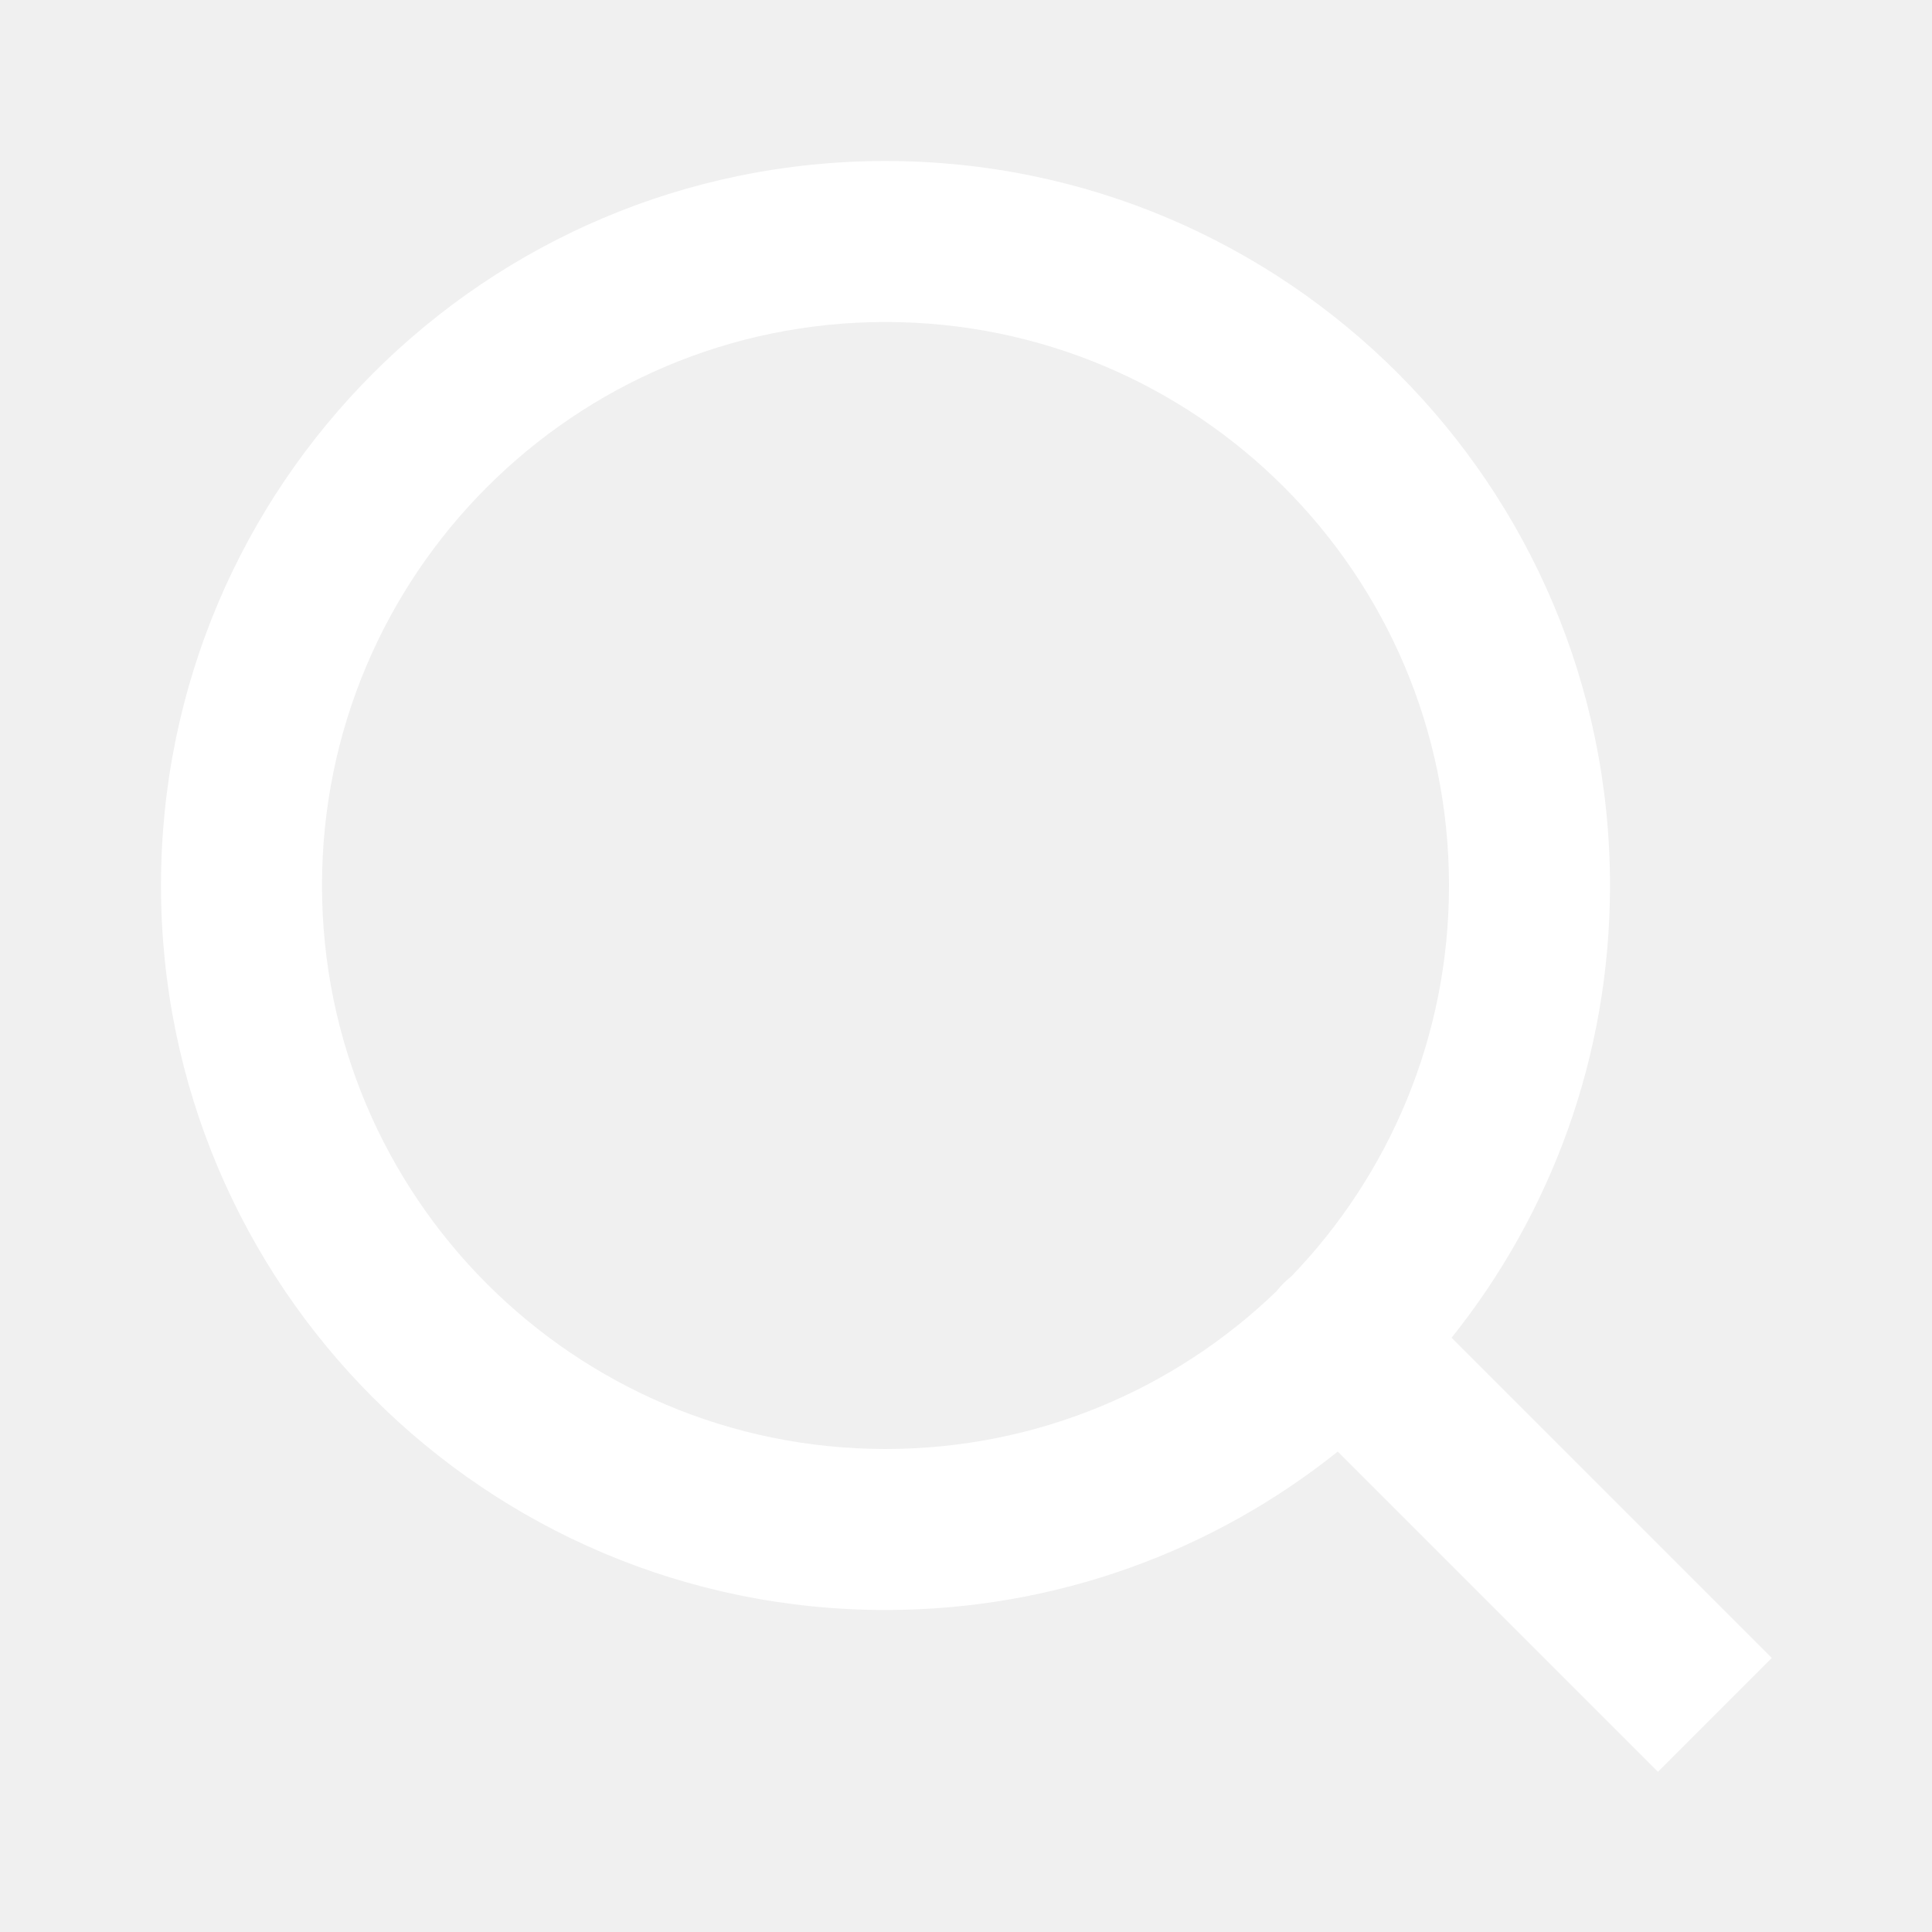
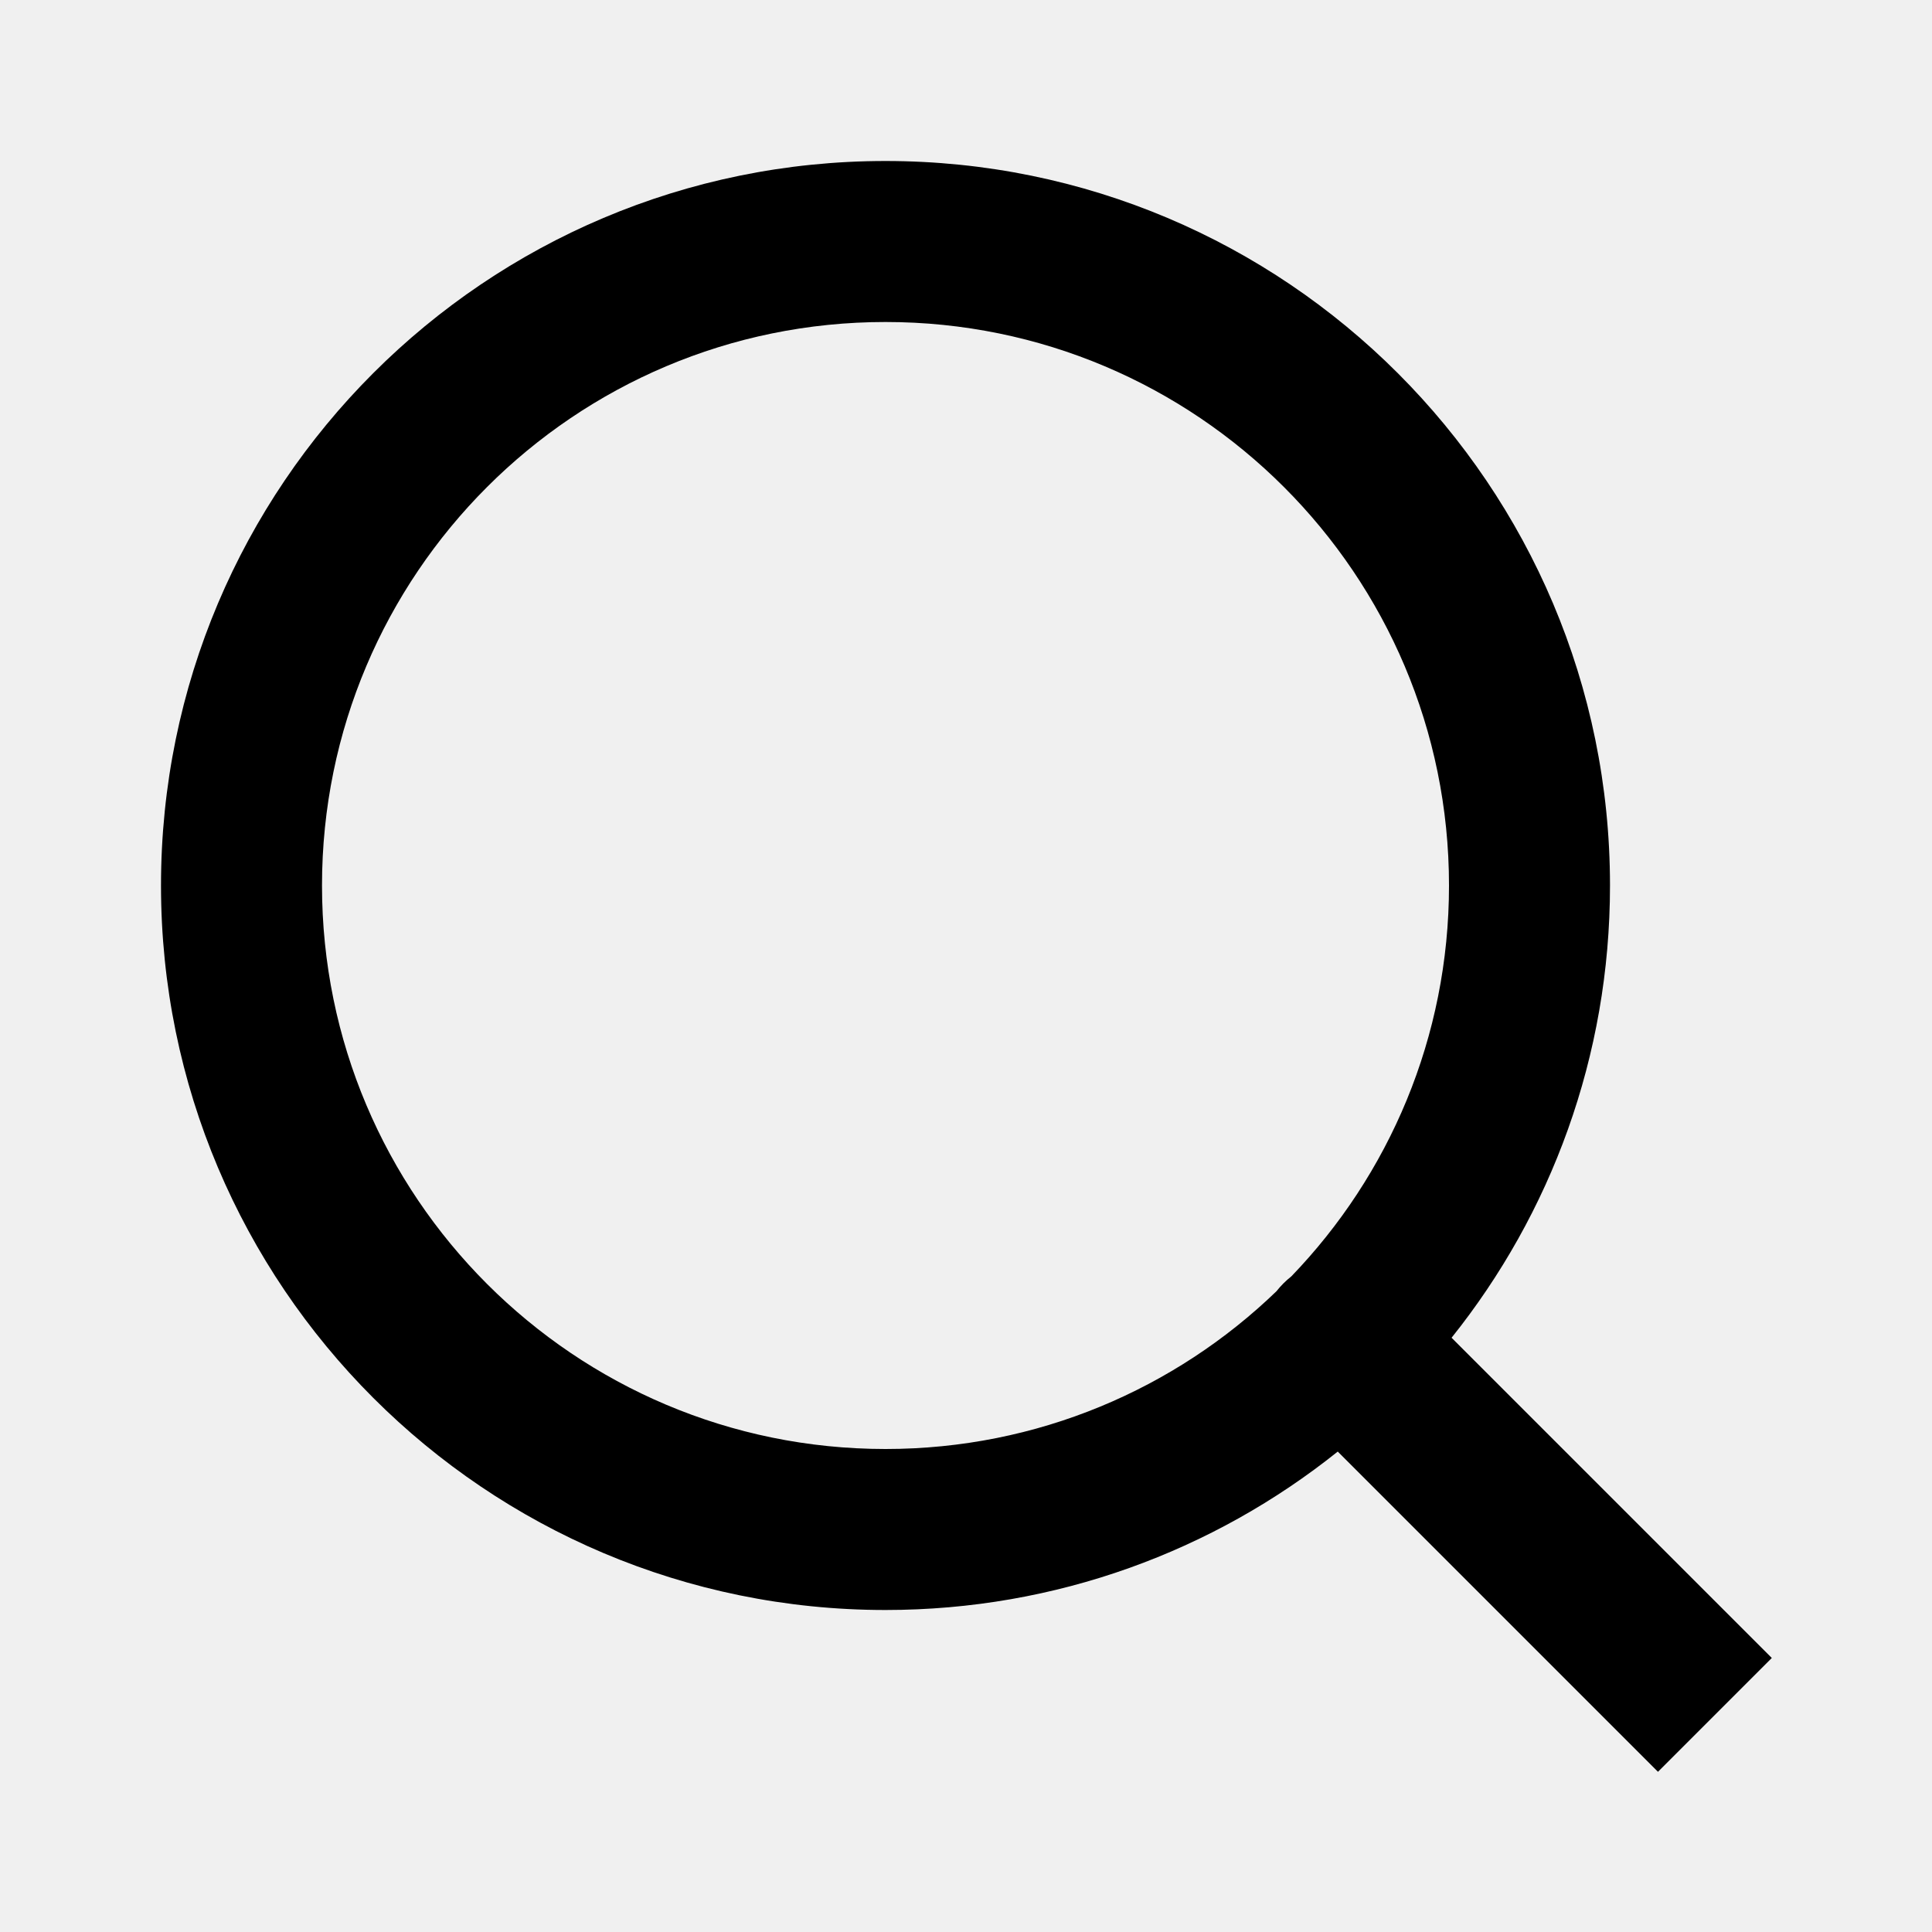
<svg xmlns="http://www.w3.org/2000/svg" width="24" height="24" viewBox="0 0 24 24" fill="none">
-   <path fill-rule="evenodd" clip-rule="evenodd" d="M11 4C7.134 4 4 7.134 4 11C4 14.866 7.134 18 11 18C12.886 18 14.598 17.254 15.856 16.041C15.883 16.007 15.912 15.974 15.943 15.943C15.974 15.912 16.007 15.883 16.041 15.856C17.254 14.598 18 12.886 18 11C18 7.134 14.866 4 11 4ZM18.032 16.618C19.264 15.078 20 13.125 20 11C20 6.029 15.971 2 11 2C6.029 2 2 6.029 2 11C2 15.971 6.029 20 11 20C13.125 20 15.078 19.264 16.618 18.032L20.596 22.01L22.01 20.596L18.032 16.618Z" fill="white" />
+   <path fill-rule="evenodd" clip-rule="evenodd" d="M11 4C7.134 4 4 7.134 4 11C4 14.866 7.134 18 11 18C12.886 18 14.598 17.254 15.856 16.041C15.883 16.007 15.912 15.974 15.943 15.943C15.974 15.912 16.007 15.883 16.041 15.856C17.254 14.598 18 12.886 18 11C18 7.134 14.866 4 11 4ZM18.032 16.618C19.264 15.078 20 13.125 20 11C20 6.029 15.971 2 11 2C6.029 2 2 6.029 2 11C2 15.971 6.029 20 11 20C13.125 20 15.078 19.264 16.618 18.032L20.596 22.01L22.01 20.596L18.032 16.618Z" fill="currentColor" />
</svg>
